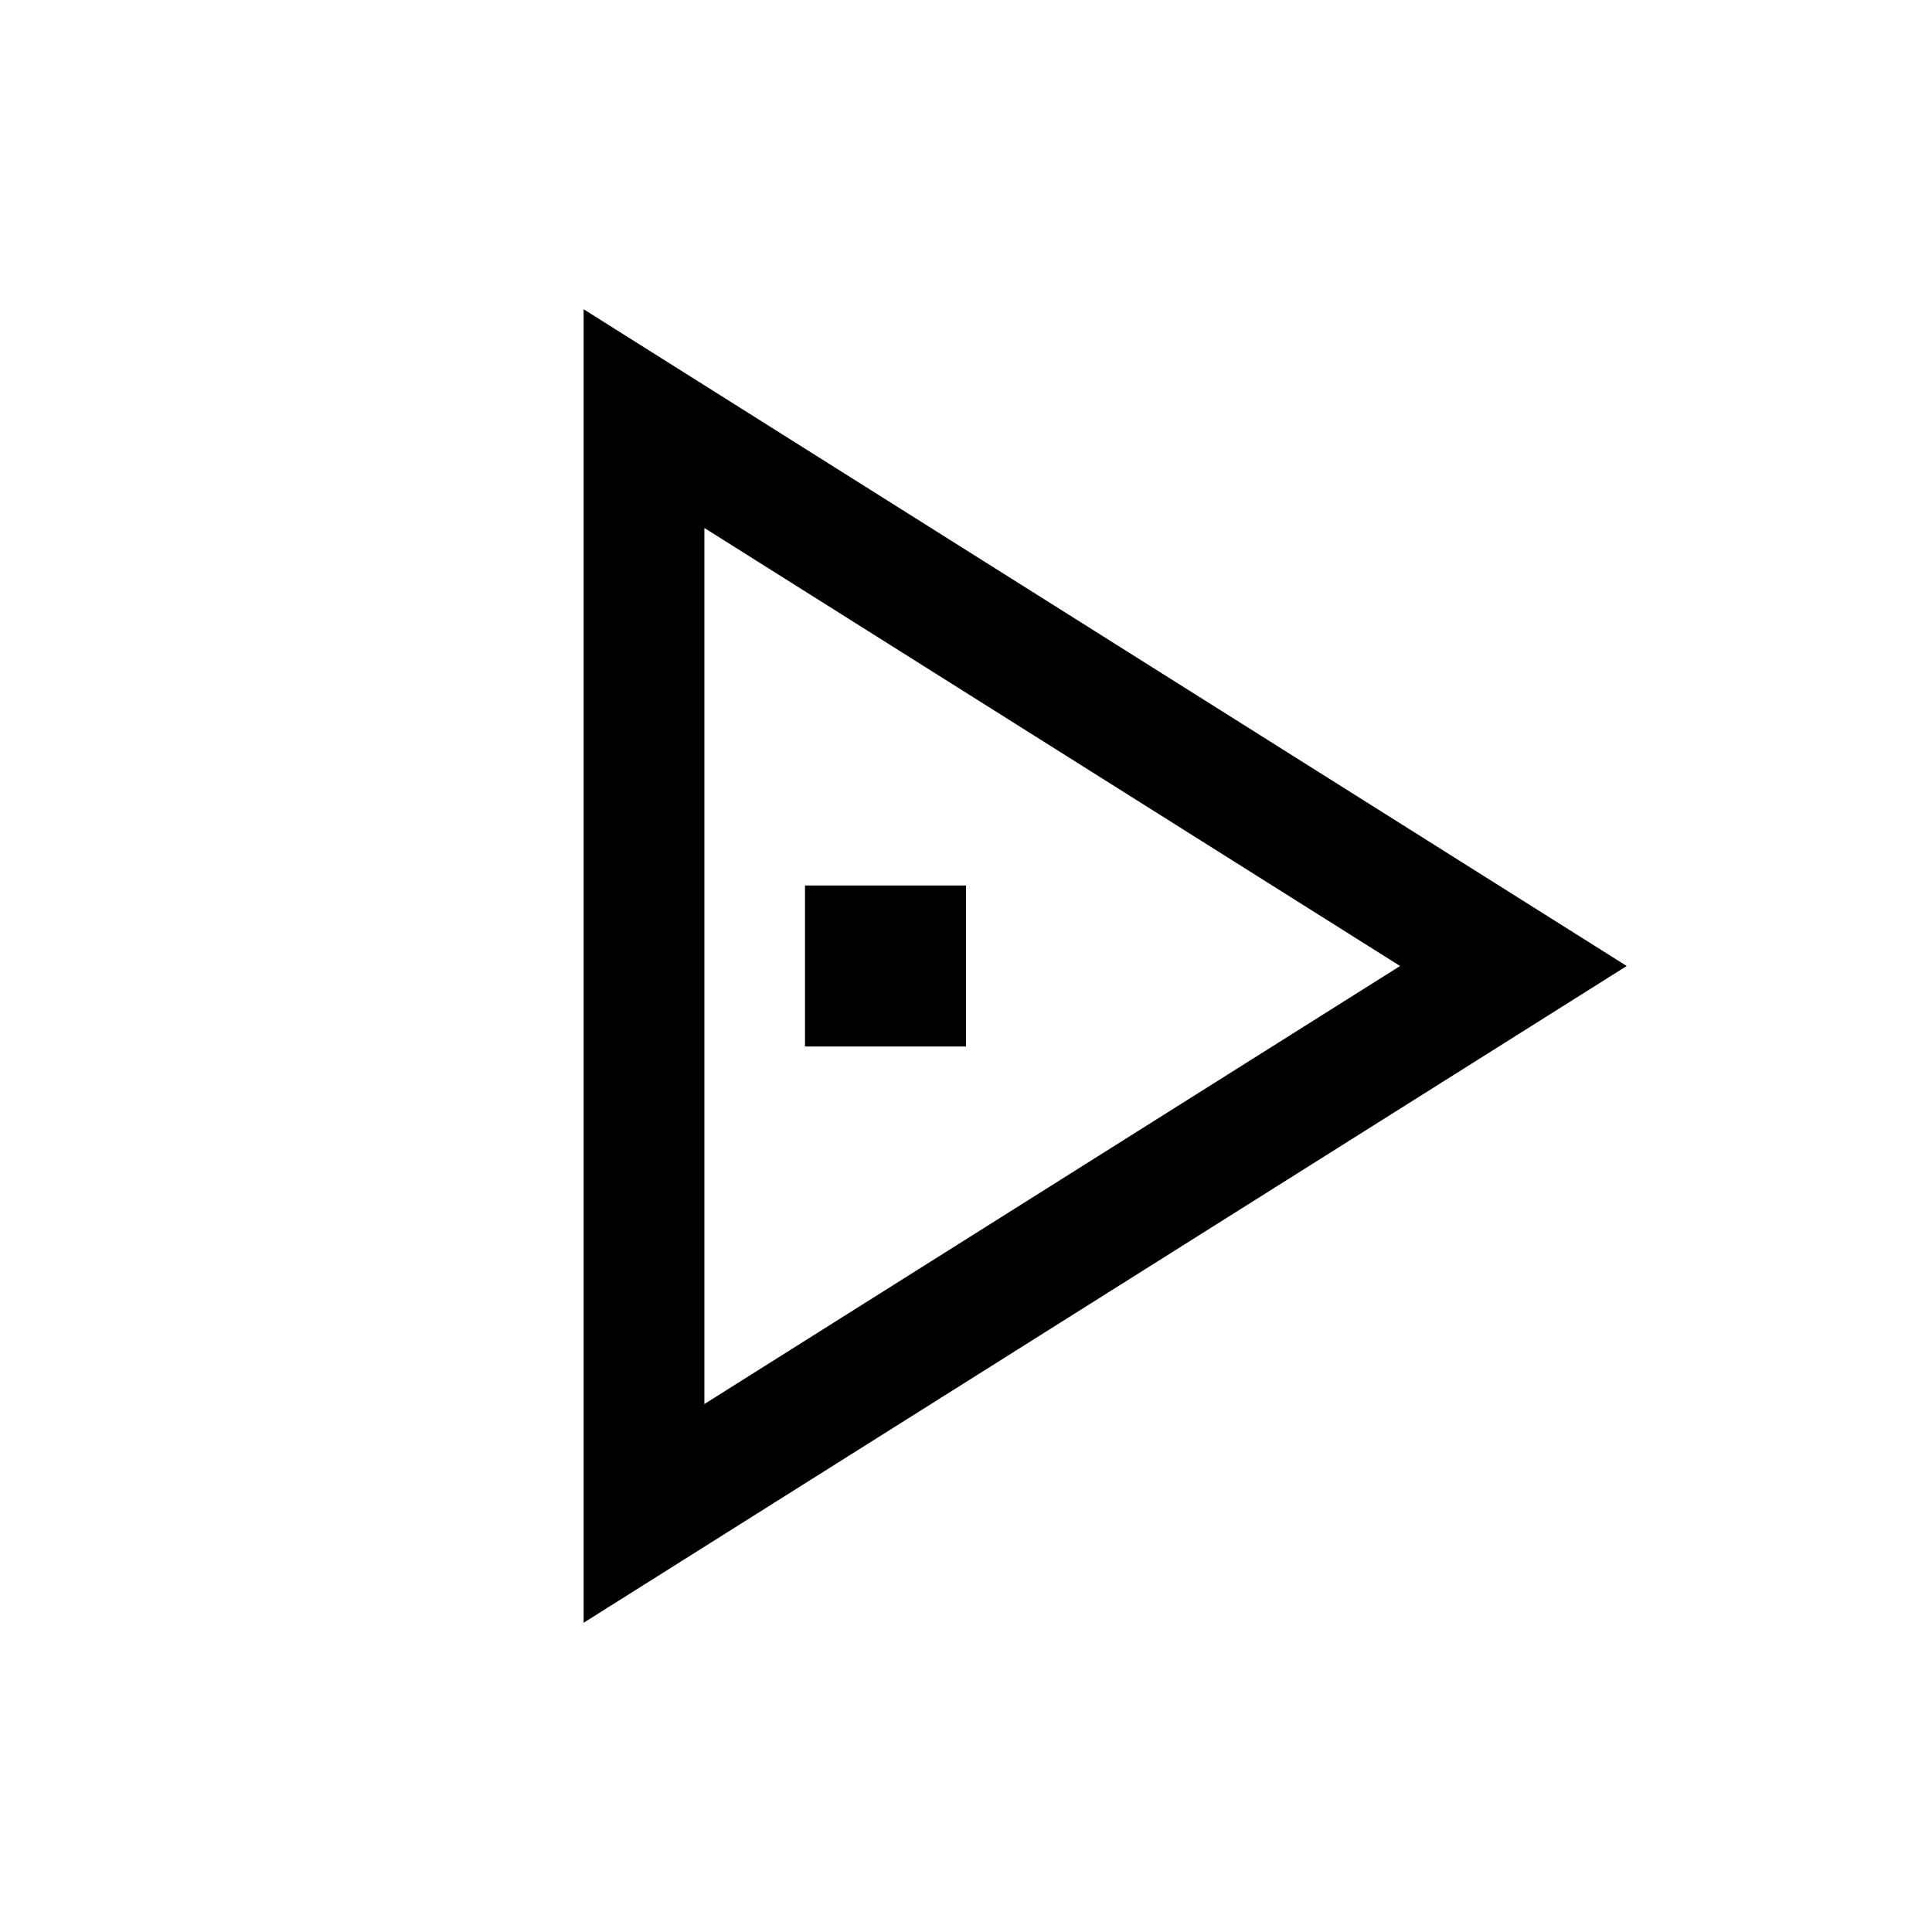
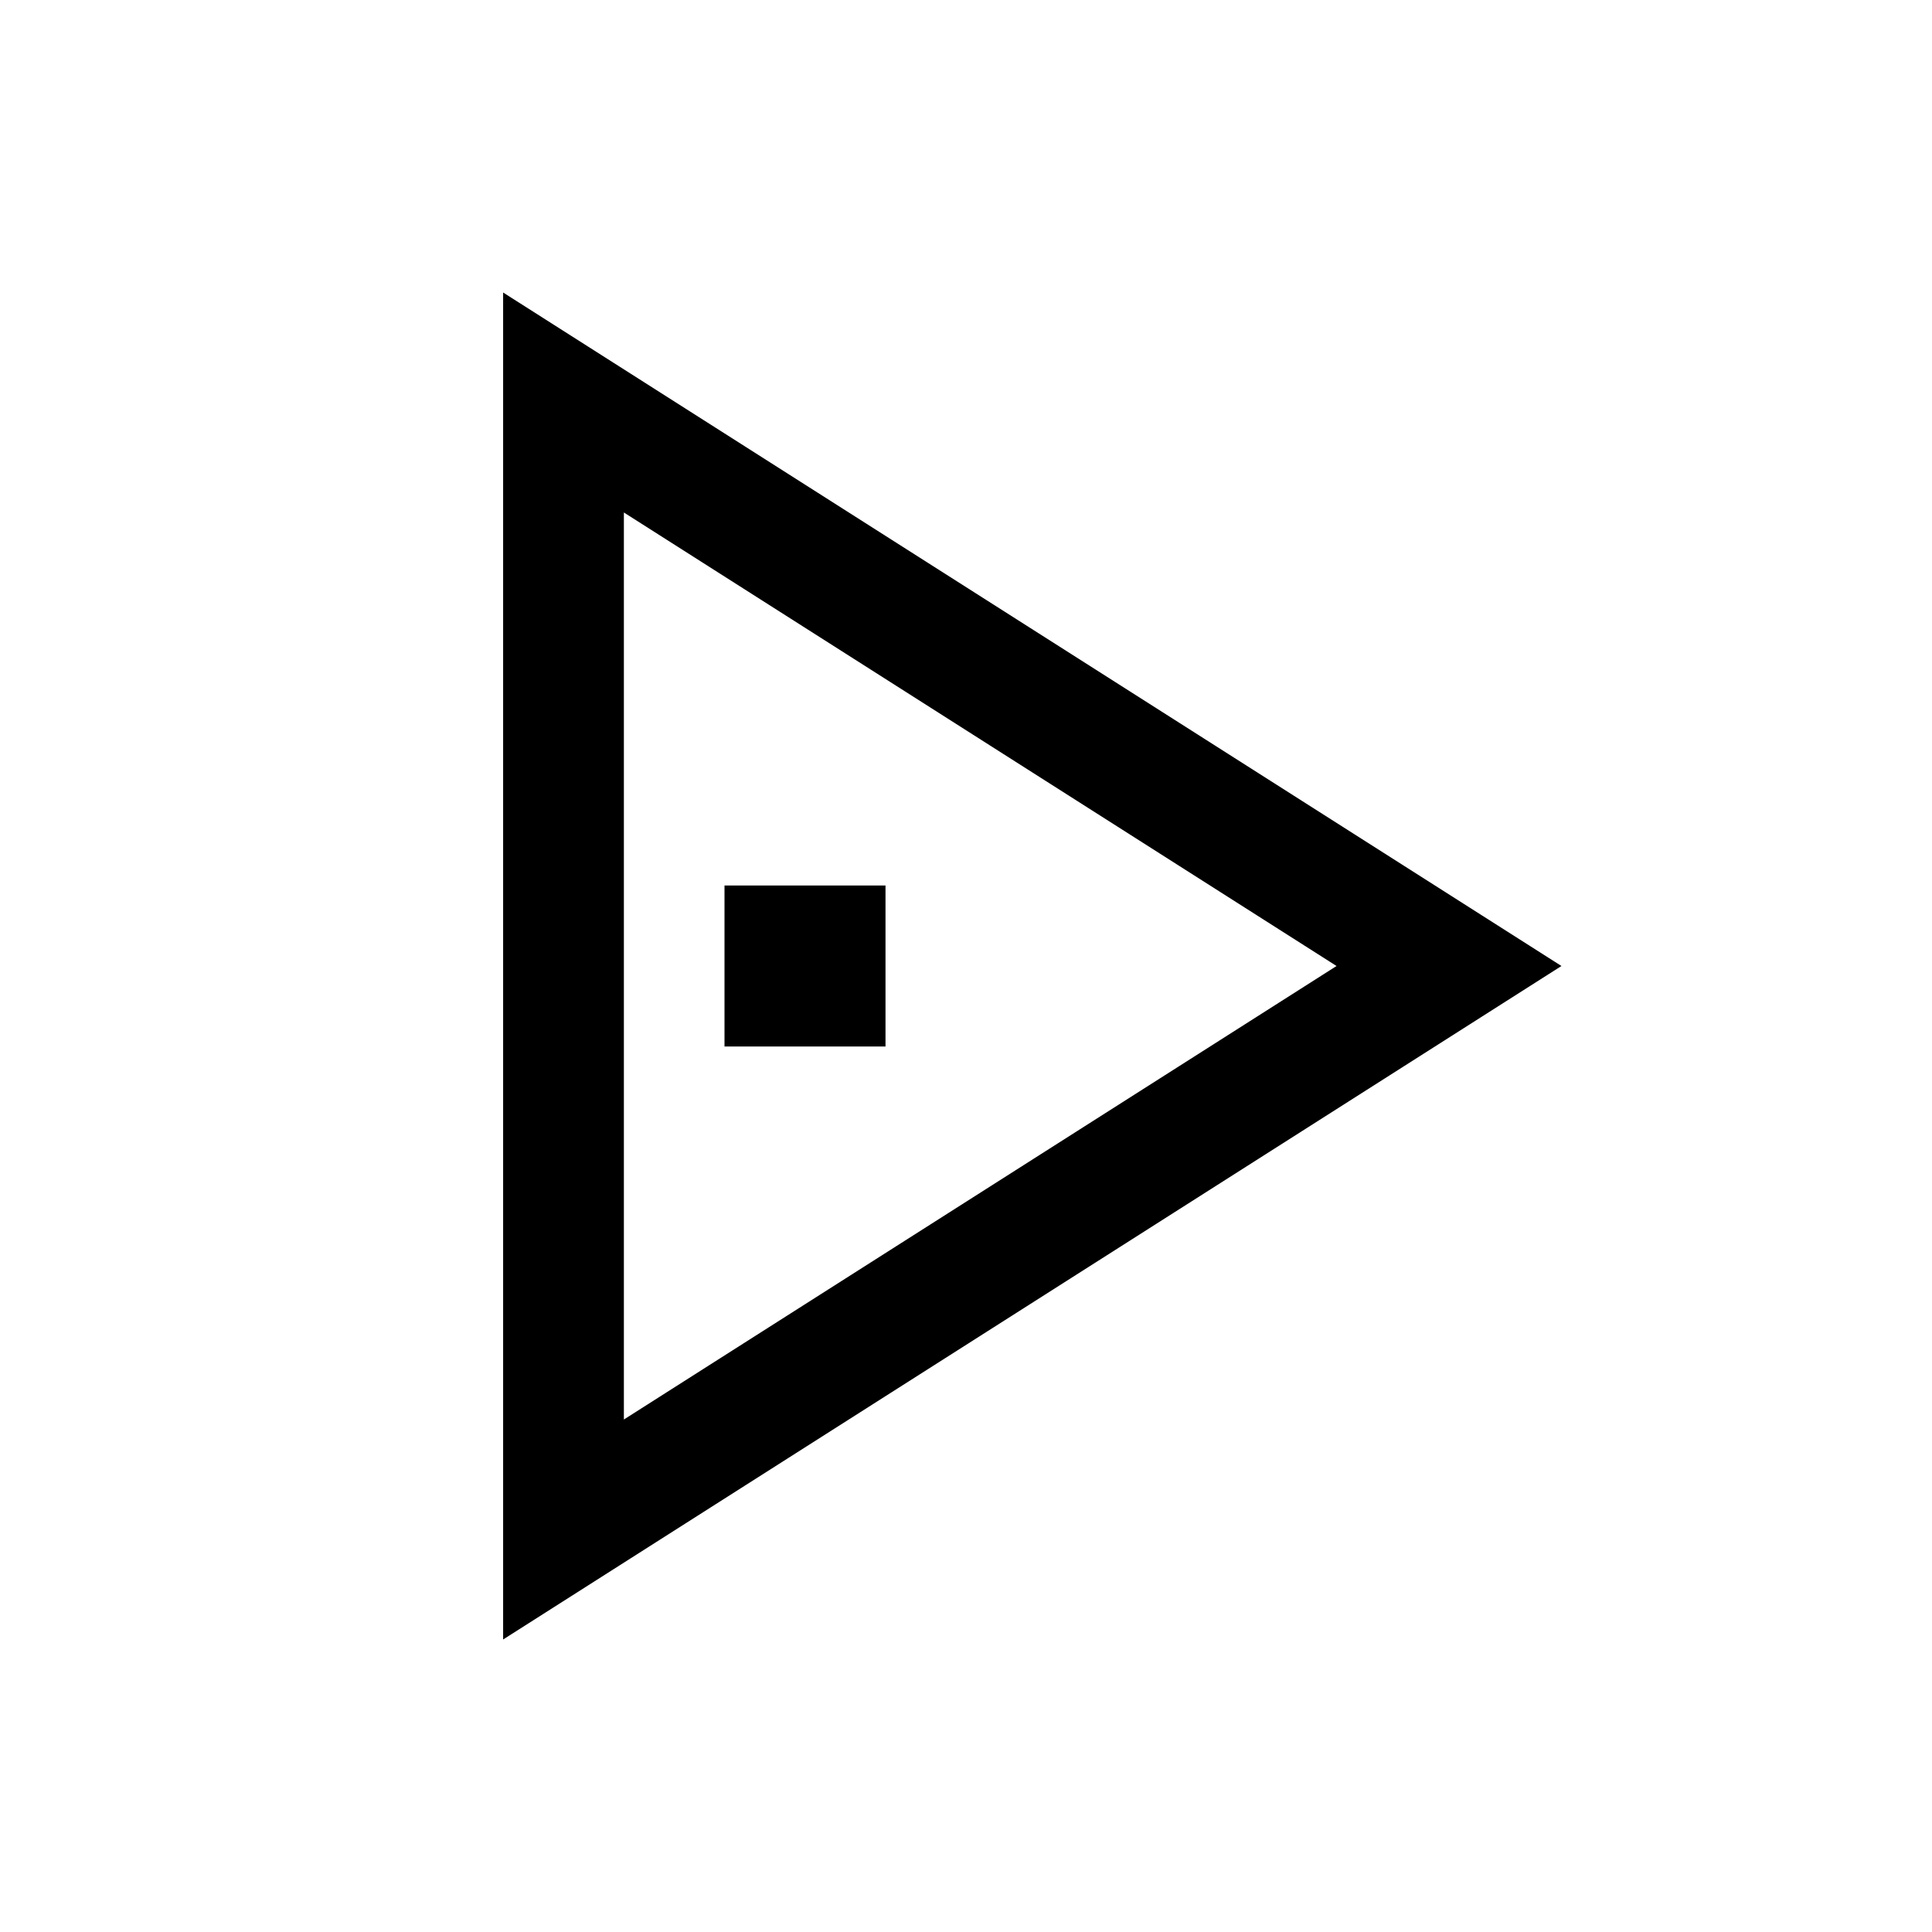
- <svg xmlns="http://www.w3.org/2000/svg" viewBox="0 0 24 24" width="24" height="24">
-   <path d="M8 5.2v13.6L18.8 12z" fill="none" stroke="currentColor" stroke-width="1.5" />
-   <rect x="10" y="11" width="2" height="2" fill="currentColor" />
+ <svg xmlns="http://www.w3.org/2000/svg" viewBox="0 0 24 24" width="24" height="24" fill="none" stroke="currentColor" stroke-width="1.5" stroke-linecap="butt" stroke-linejoin="miter">
+   <path d="M7 5l11 7-11 7z" />
+   <rect x="9" y="11" width="2" height="2" fill="currentColor" stroke="none" />
</svg>
